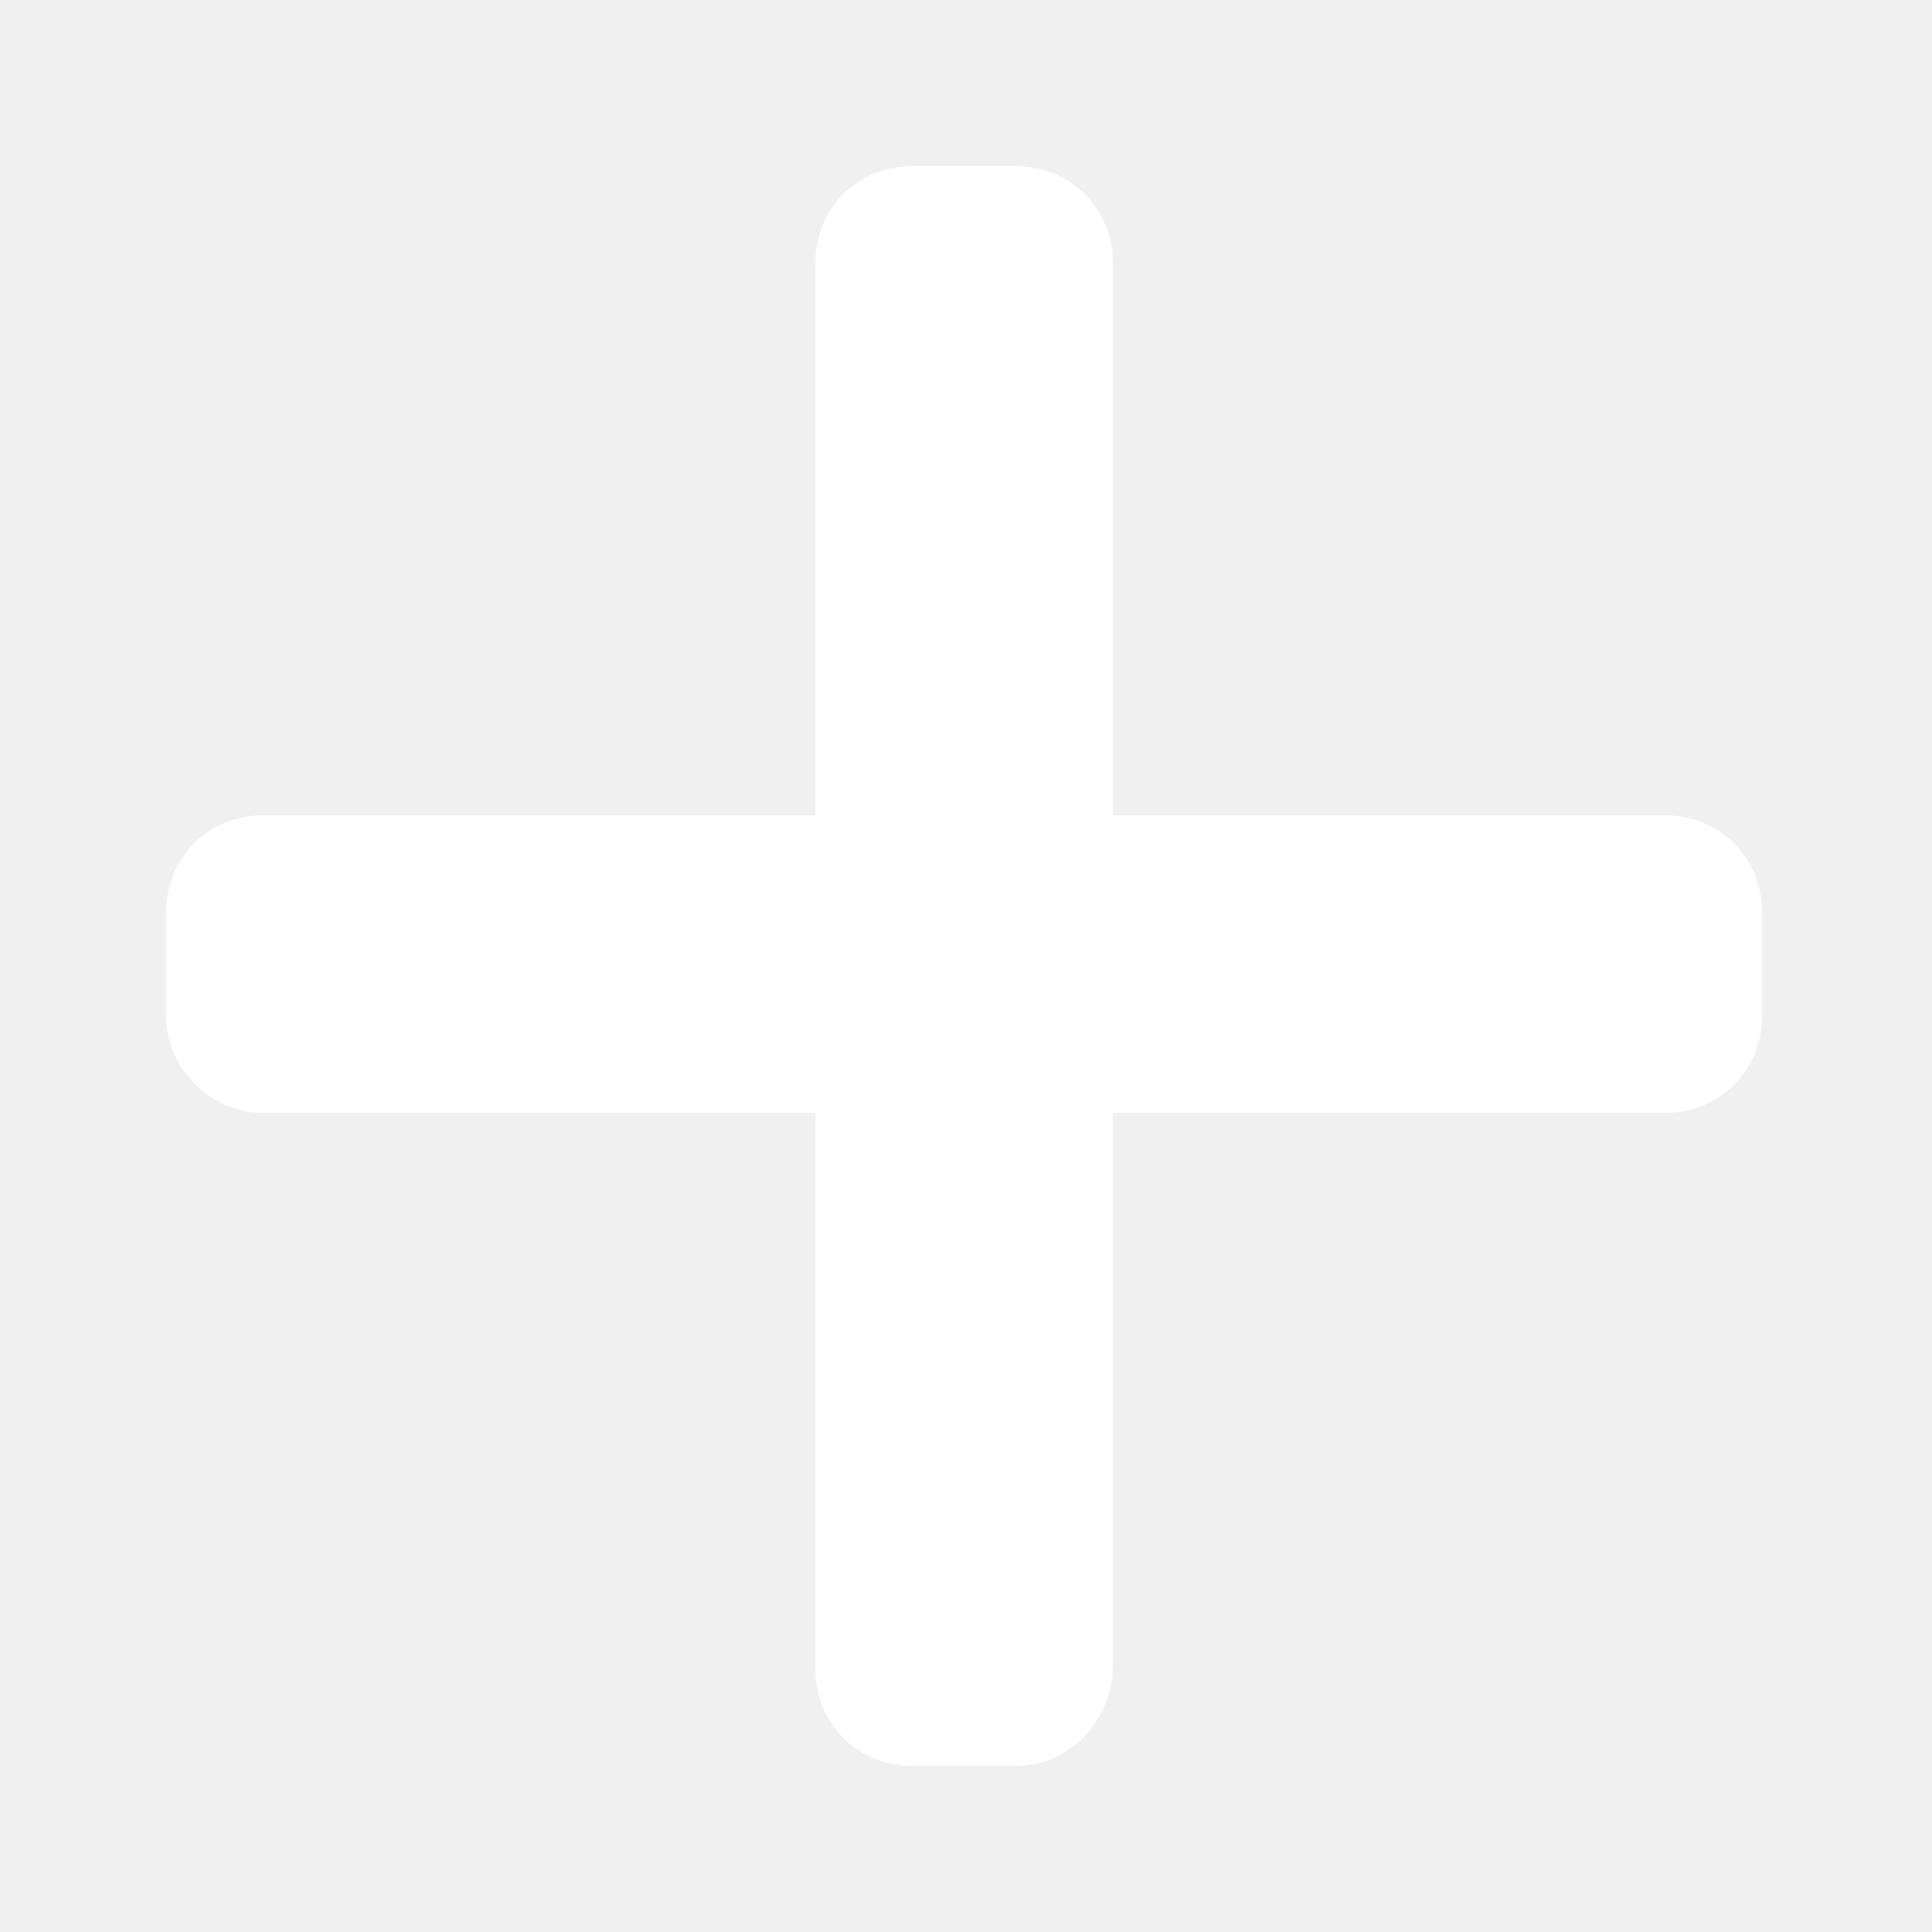
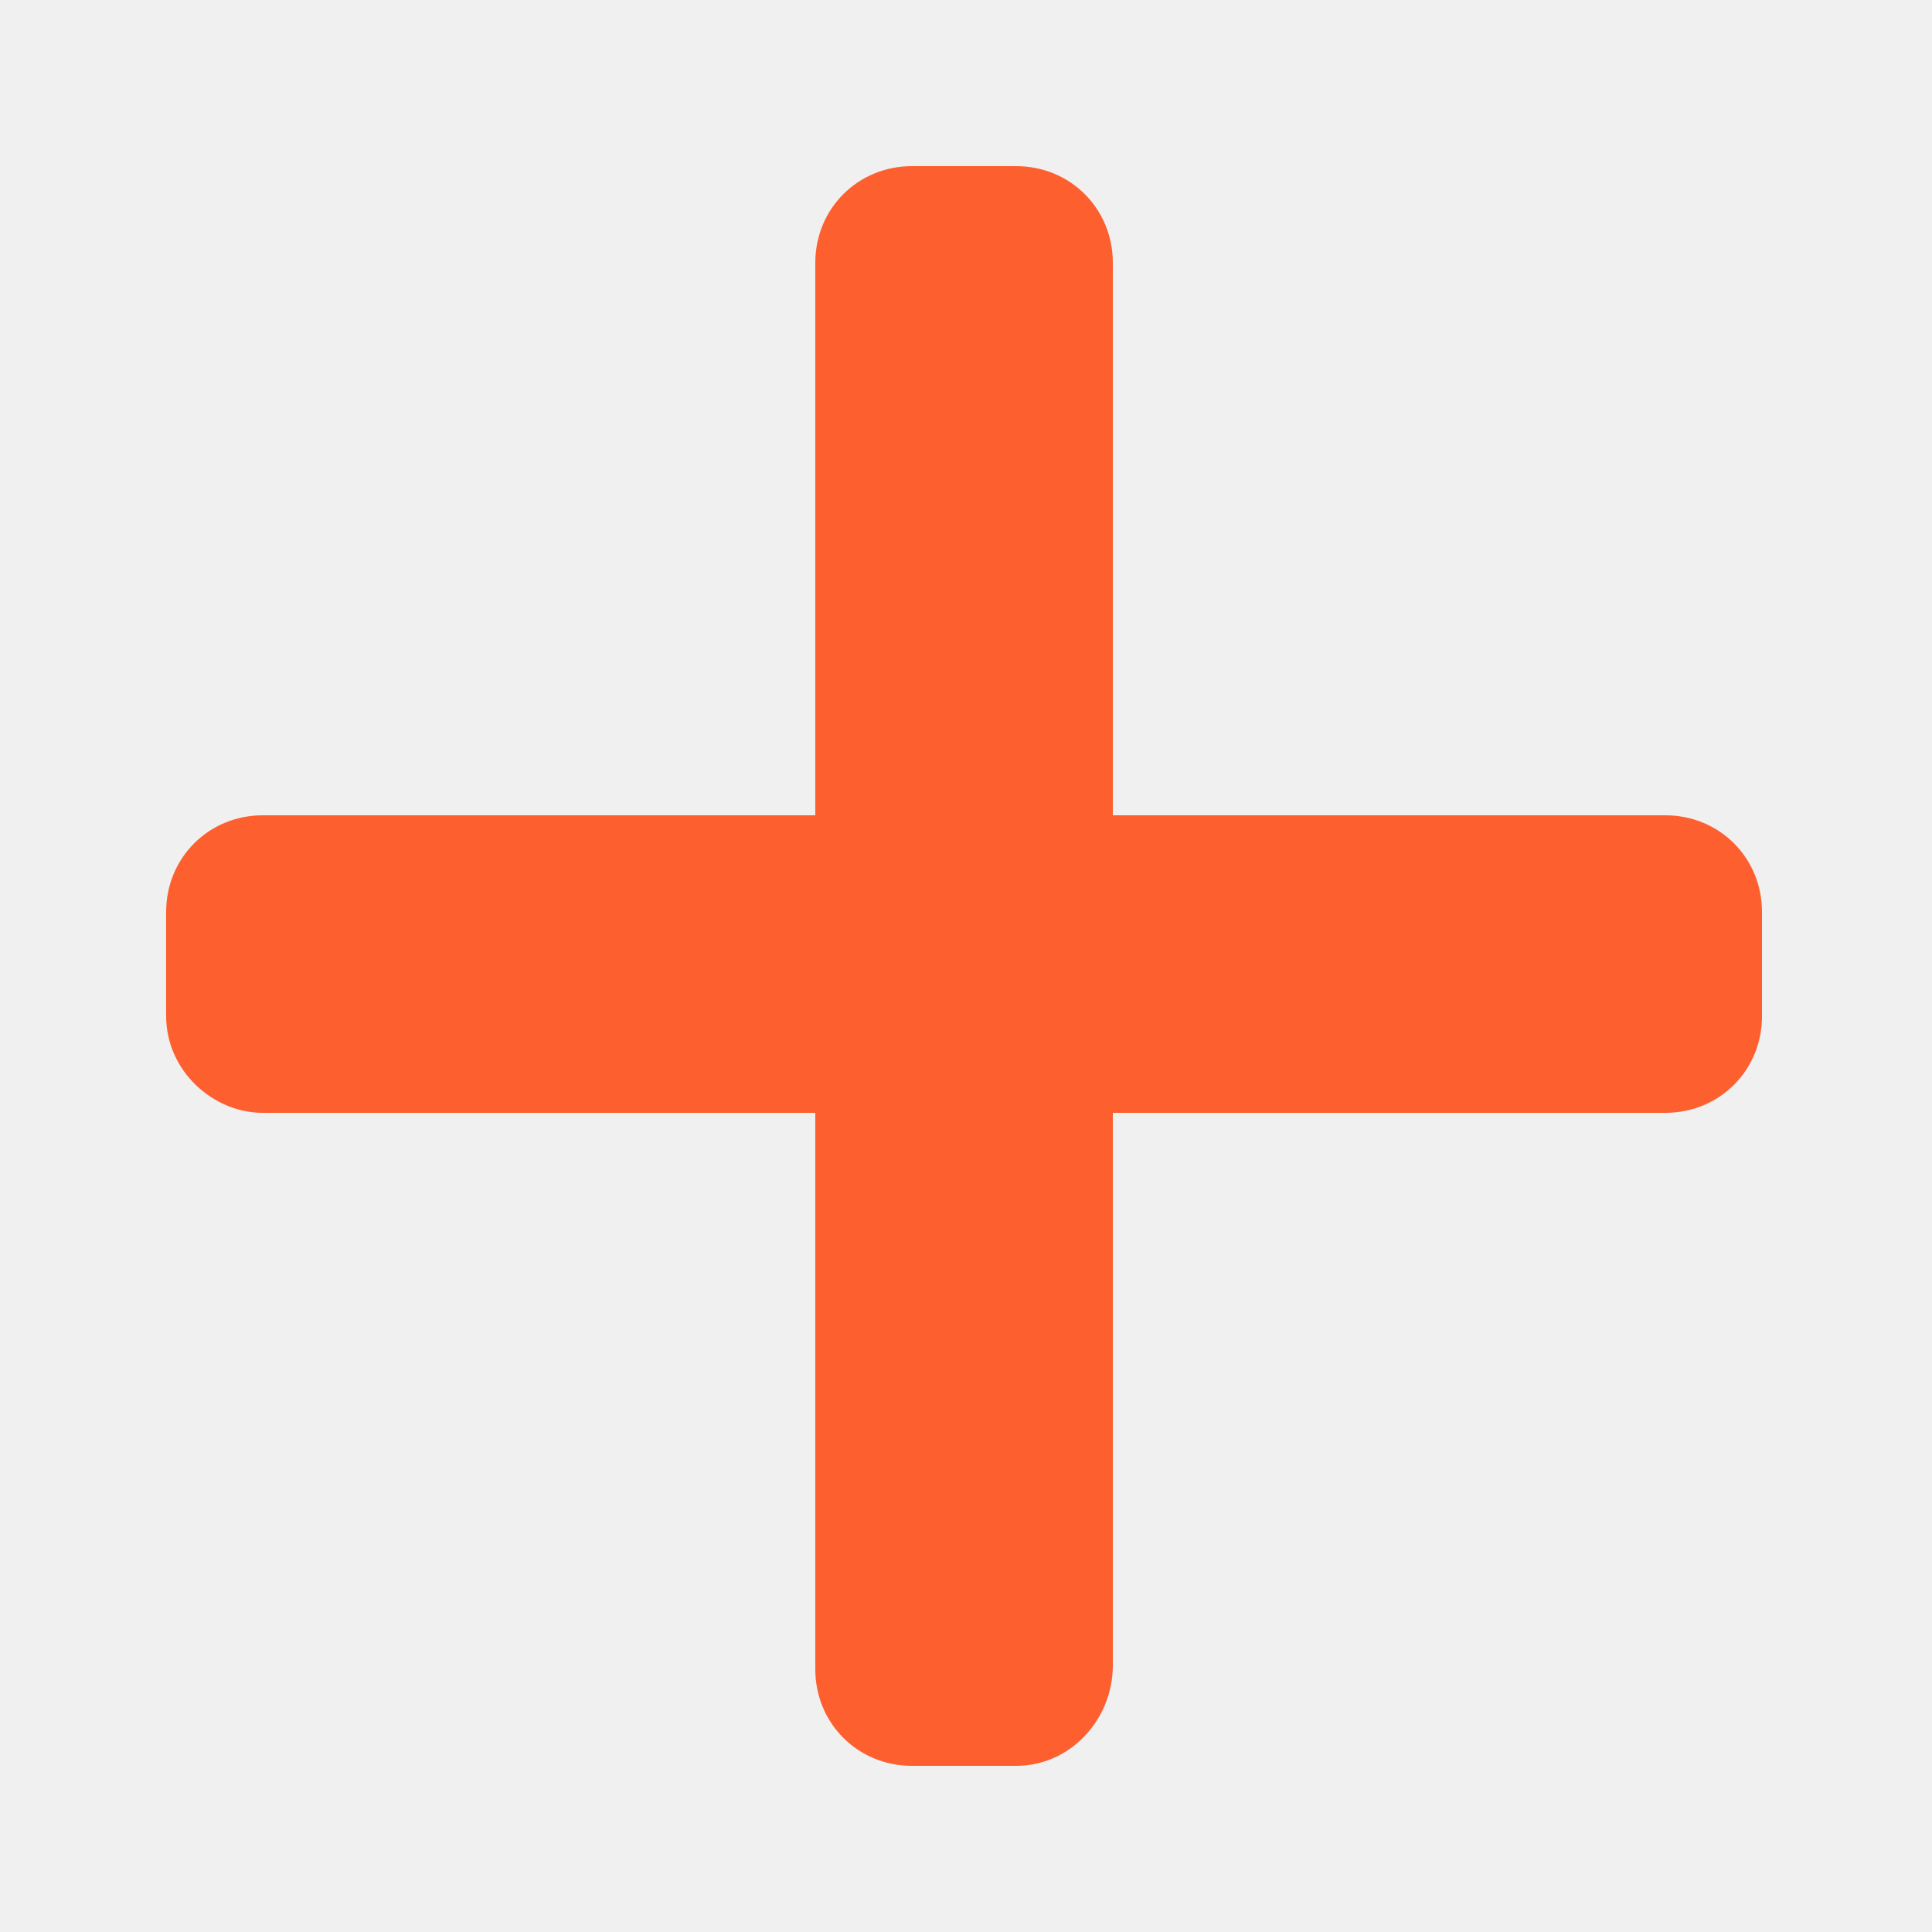
<svg xmlns="http://www.w3.org/2000/svg" version="1.1" id="Layer_1" x="0px" y="0px" viewBox="0 0 50 50" style="enable-background:new 0 0 50 50;" xml:space="preserve">
  <style type="text/css">
- 	.st0{fill:#FFFFFF;}
+ 	.st0{fill:#fd5f2f;}
</style>
  <g>
    <path class="st0" d="M26.3,45.7h-2.7c-1.4,0-2.5-1.1-2.5-2.5V6.8c0-1.4,1.1-2.5,2.5-2.5h2.7c1.4,0,2.5,1.1,2.5,2.5v36.3   C28.8,44.5,27.7,45.7,26.3,45.7z" />
    <path class="st0" d="M4.3,26.3v-2.7c0-1.4,1.1-2.5,2.5-2.5h36.3c1.4,0,2.5,1.1,2.5,2.5v2.7c0,1.4-1.1,2.5-2.5,2.5H6.8   C5.5,28.8,4.3,27.7,4.3,26.3z" />
  </g>
</svg>
